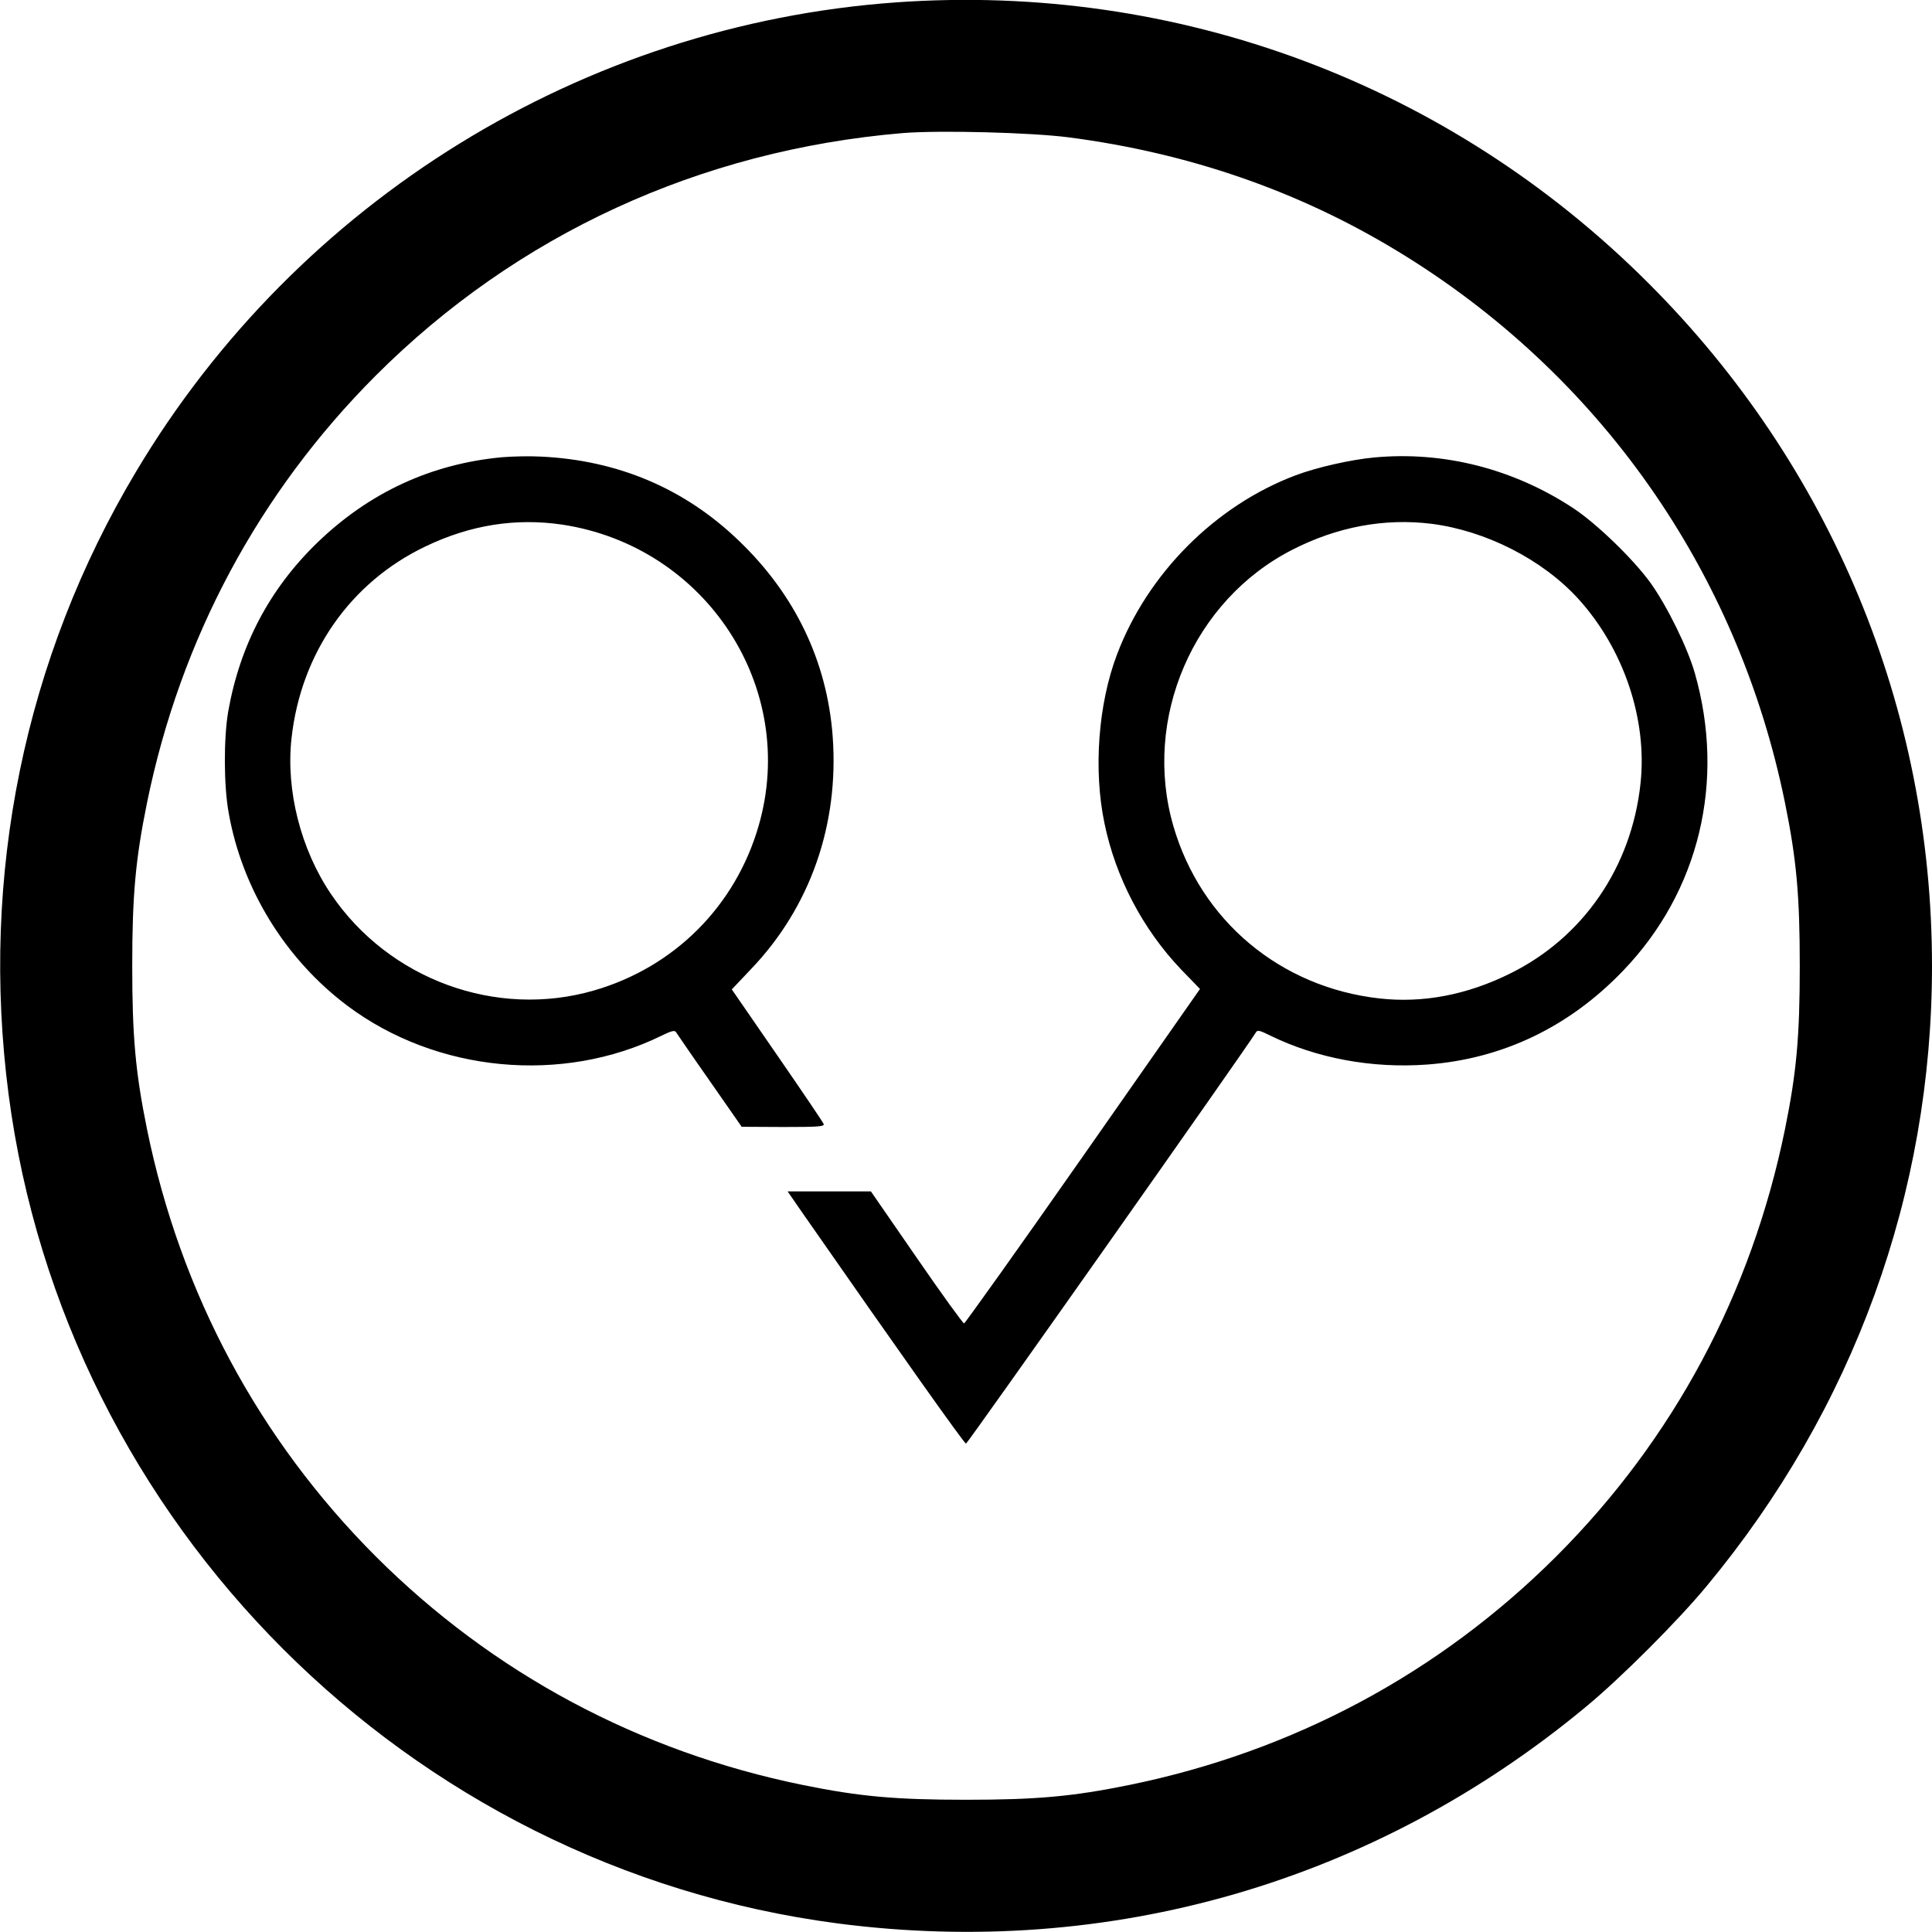
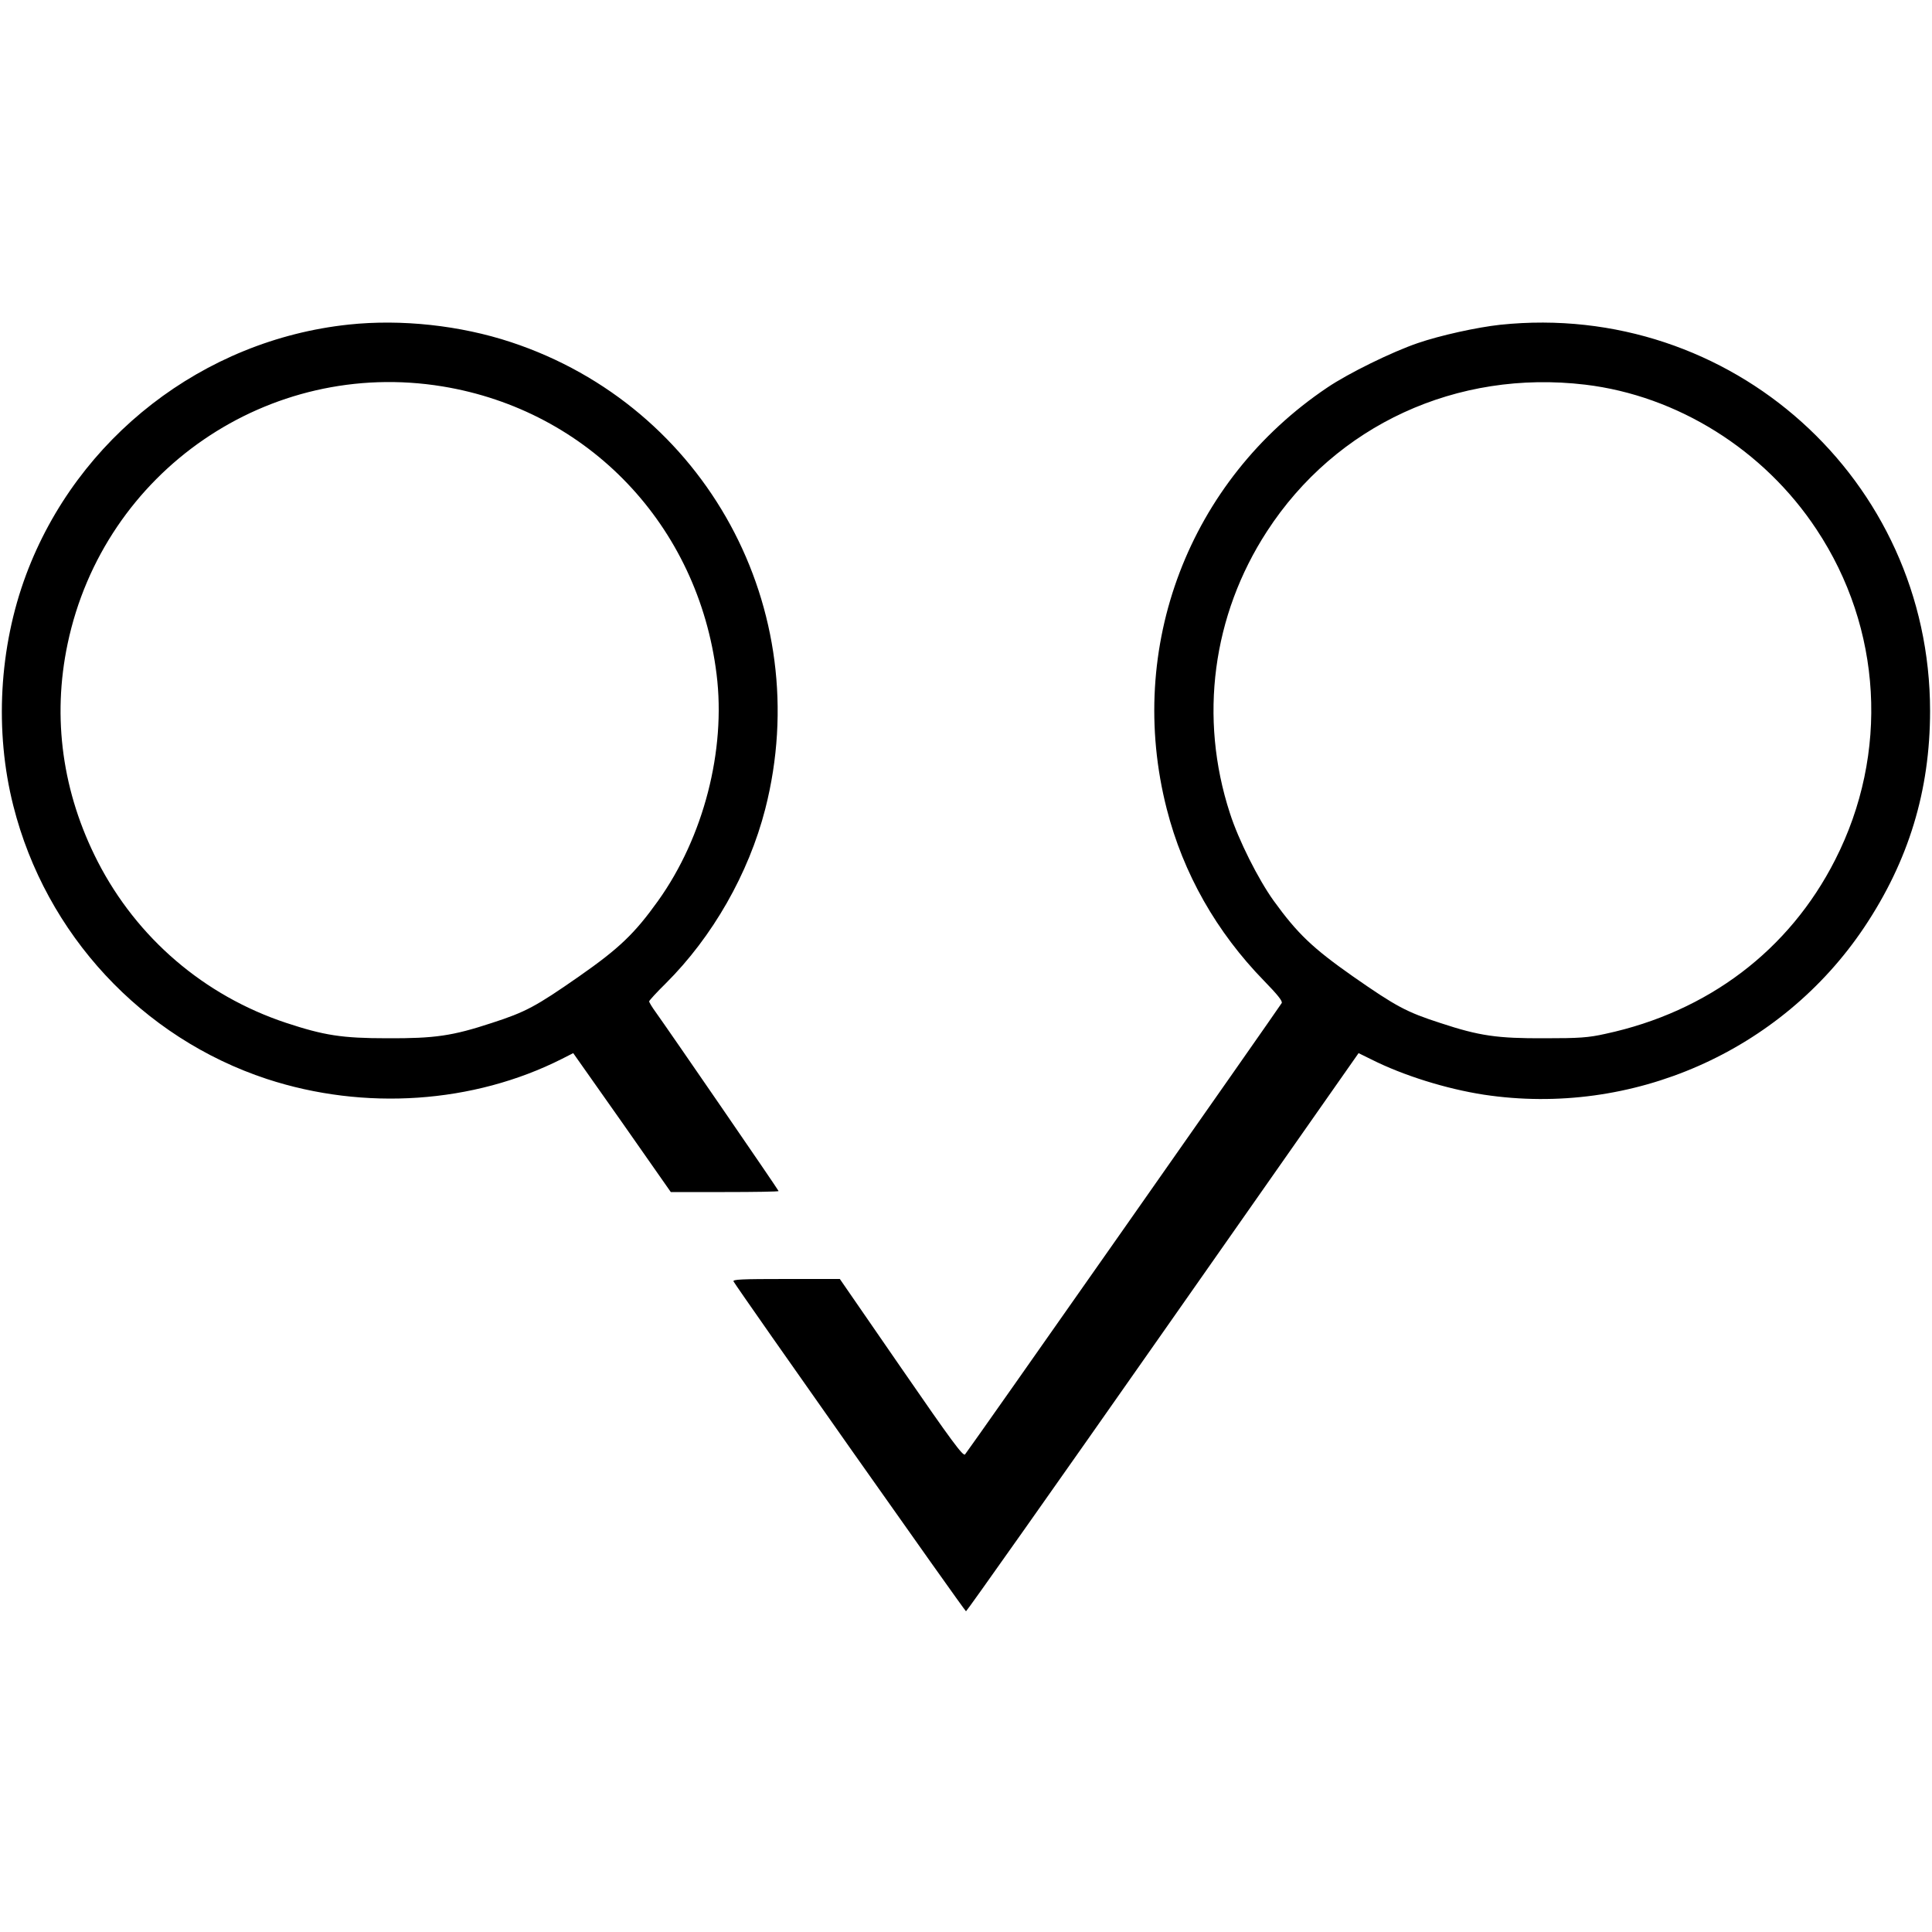
- <svg xmlns="http://www.w3.org/2000/svg" version="1" width="1200" height="1200" viewBox="0 0 900 900">
-   <path d="M417.5 1.1c-145.9 10.4-278.7 92.3-354 218.4C11.4 306.6-9.3 407.9 4 509.8 30.2 710 190 869.8 390.2 896c126.6 16.5 250.2-19.2 348.7-101 16.2-13.4 42.7-39.9 56.1-56.1 68.5-82.5 105-183 105-288.9 0-119.9-47-233-132-318C675.2 39.1 548.5-8.2 417.5 1.1zM498 64c55.8 7.3 106.7 24.9 152.7 52.8 94.1 57 158.8 149 180.8 257.1 5.4 26.5 6.9 43.3 6.9 76.1s-1.5 49.6-6.9 76.1C815.9 602.5 779.6 670.4 725 725c-54.6 54.5-122.6 90.9-198.9 106.5-26.5 5.4-43.3 6.9-76.1 6.9s-49.6-1.5-76.1-6.9c-76.3-15.6-144.3-52-198.9-106.5-54.5-54.6-90.9-122.6-106.5-198.9-5.4-26.5-6.9-43.3-6.9-76.1s1.5-49.6 6.9-76.1c15.6-76.3 52-144.3 106.5-198.9 65.8-65.8 151.1-105 245.4-113 17-1.4 60-.3 77.6 2z" />
-   <path d="M233.8 213c-33 3.1-61.7 16.4-85.9 39.7-22.3 21.6-36.1 47.7-41.6 78.8-2.1 12.3-2.1 34.2.2 47 6.2 35.4 26.3 68.2 55.3 90 41.5 31.1 100.1 36.7 146.5 13.9 4.3-2.1 6-2.6 6.6-1.6.4.6 7.4 10.9 15.7 22.7l14.9 21.4 19.4.1c16.4 0 19.2-.2 18.8-1.4-.3-.8-10.1-15.3-21.7-32.1l-21.1-30.6 8.9-9.4c27.6-28.8 41.1-67.3 38.1-108.4-2.6-35-17.5-66.1-43.7-91.2-25.2-24.3-56.3-37.5-92.2-39.2-5.2-.3-13.4-.1-18.2.3zm28.2 31.4c67 10.2 110 76.1 91.4 140.3-10.8 37.4-39.3 65.9-76.7 76.7-45.5 13.2-95.6-5.1-122.5-44.9-14.1-20.8-21.1-48.4-18.4-72.6 4.4-39.7 27.4-72.6 62.3-89.3 21-10.1 42.1-13.4 63.9-10.2zM640.2 213.1c-10.8 1-26.8 4.6-36.6 8.3-37.5 14.1-69.1 45.9-83.3 83.6-8.7 23-11 53.6-5.8 78.5 5.2 25.3 17.9 49.4 35.6 68l8.9 9.2-54.5 77.9c-30 42.9-55 77.9-55.4 77.9-.5 0-10.5-13.8-22.2-30.8L405.7 555h-38.8l6.7 9.7c46.1 66.2 75.6 107.8 76.4 107.8.7 0 131.7-185.8 135-191.5.7-1.3 1.7-1.1 6.7 1.4 21.7 10.6 47.4 15.4 73.2 13.5 35-2.6 66.1-17.5 91.2-43.7 35.5-36.9 47.8-88.3 33.4-138.7-3.4-11.8-12.7-30.8-20.5-41.8-7.9-11-25-27.6-36-34.9-27.9-18.4-60.4-26.7-92.8-23.7zm26.6 30.9c25.3 3.2 51.6 16.6 68.2 34.7 21.3 23.3 32.5 56.3 29.2 86.4-4.2 38.9-26.7 71.6-60.7 88.4-20.2 10-40.7 13.9-61 11.6-46.1-5.2-83.1-36.2-95.9-80.3-14.5-50 9.2-105.1 55.4-128.7 20.9-10.7 42.9-14.8 64.8-12.1z" />
+ <svg xmlns="http://www.w3.org/2000/svg" version="1" width="1333.333" height="1333.333" viewBox="0 0 1000 1000">
+   <path d="M180.5 168c-75.3 8-140.5 58.5-167 129.5-14 37.5-16.4 81-6.6 119.6 16.8 66.5 66.6 120.1 131.3 141.4 50.4 16.5 106.8 12.7 152.6-10.4l5.9-3L322 581l25.2 36h27.9c15.3 0 27.9-.2 27.9-.5 0-.5-57.2-83.7-63.6-92.6-1.9-2.6-3.4-5.1-3.4-5.6 0-.4 3.9-4.7 8.6-9.3 24.2-24.1 42.9-56.8 51.5-90.3 26.4-103.3-30.8-208.3-131.6-241.6-26.3-8.7-56.8-12-84-9.1zm48.5 32c75.6 12.4 132.4 71.9 141.9 149 4.9 39.3-6.7 84.3-30.3 117.3-12.1 16.9-20 24.5-40.9 39.1-22.4 15.6-27.6 18.4-45.2 24.1-20.4 6.7-29.4 8-54 7.9-23.6 0-32.8-1.5-52.5-8-42.4-14.1-77.1-43.9-97.4-83.4-18.3-35.7-23.7-74.4-15.6-112.8C53.8 243.9 139.1 185.3 229 200zM776.5 168.1c-12 1.3-31.1 5.5-42.7 9.5-13.2 4.5-35.9 15.6-46.8 23-71.6 48.1-104.5 134.4-83.1 218.1 8.5 33.4 25.8 63.8 50.4 89 6.8 7 9.7 10.5 9.1 11.5-1.9 3.1-162.7 232.4-163.9 233.6-1 1.1-6.8-6.7-33-44.7L434.7 662h-27.9c-23 0-27.8.2-27.1 1.3C383.1 669 499.4 834 500 834c.4 0 46.3-65 102-144.5l101.2-144.4 6.7 3.3c16.5 8.3 38.7 15.2 58.1 18.2 76.7 11.6 153.8-22.3 196.9-86.6 23-34.4 34.1-70.8 34.1-112 0-119.8-103-212.4-222.5-199.9zm44 31c47.7 5.7 92.5 33.7 119.7 74.9 34 51.2 37.7 116 9.7 171-23.8 46.9-65.9 78.7-118.9 90.1-8.9 2-13.6 2.3-31.5 2.3-24.6.1-33.7-1.2-54-7.9-17.6-5.7-22.8-8.5-45.2-24.1-20.8-14.6-28.7-22.1-41-39.1-8-11.1-18.3-31.6-22.7-45.4-16.1-49.4-9.1-102.4 19.2-145.9 35.7-55 98.3-83.8 164.7-75.9z" />
</svg>
